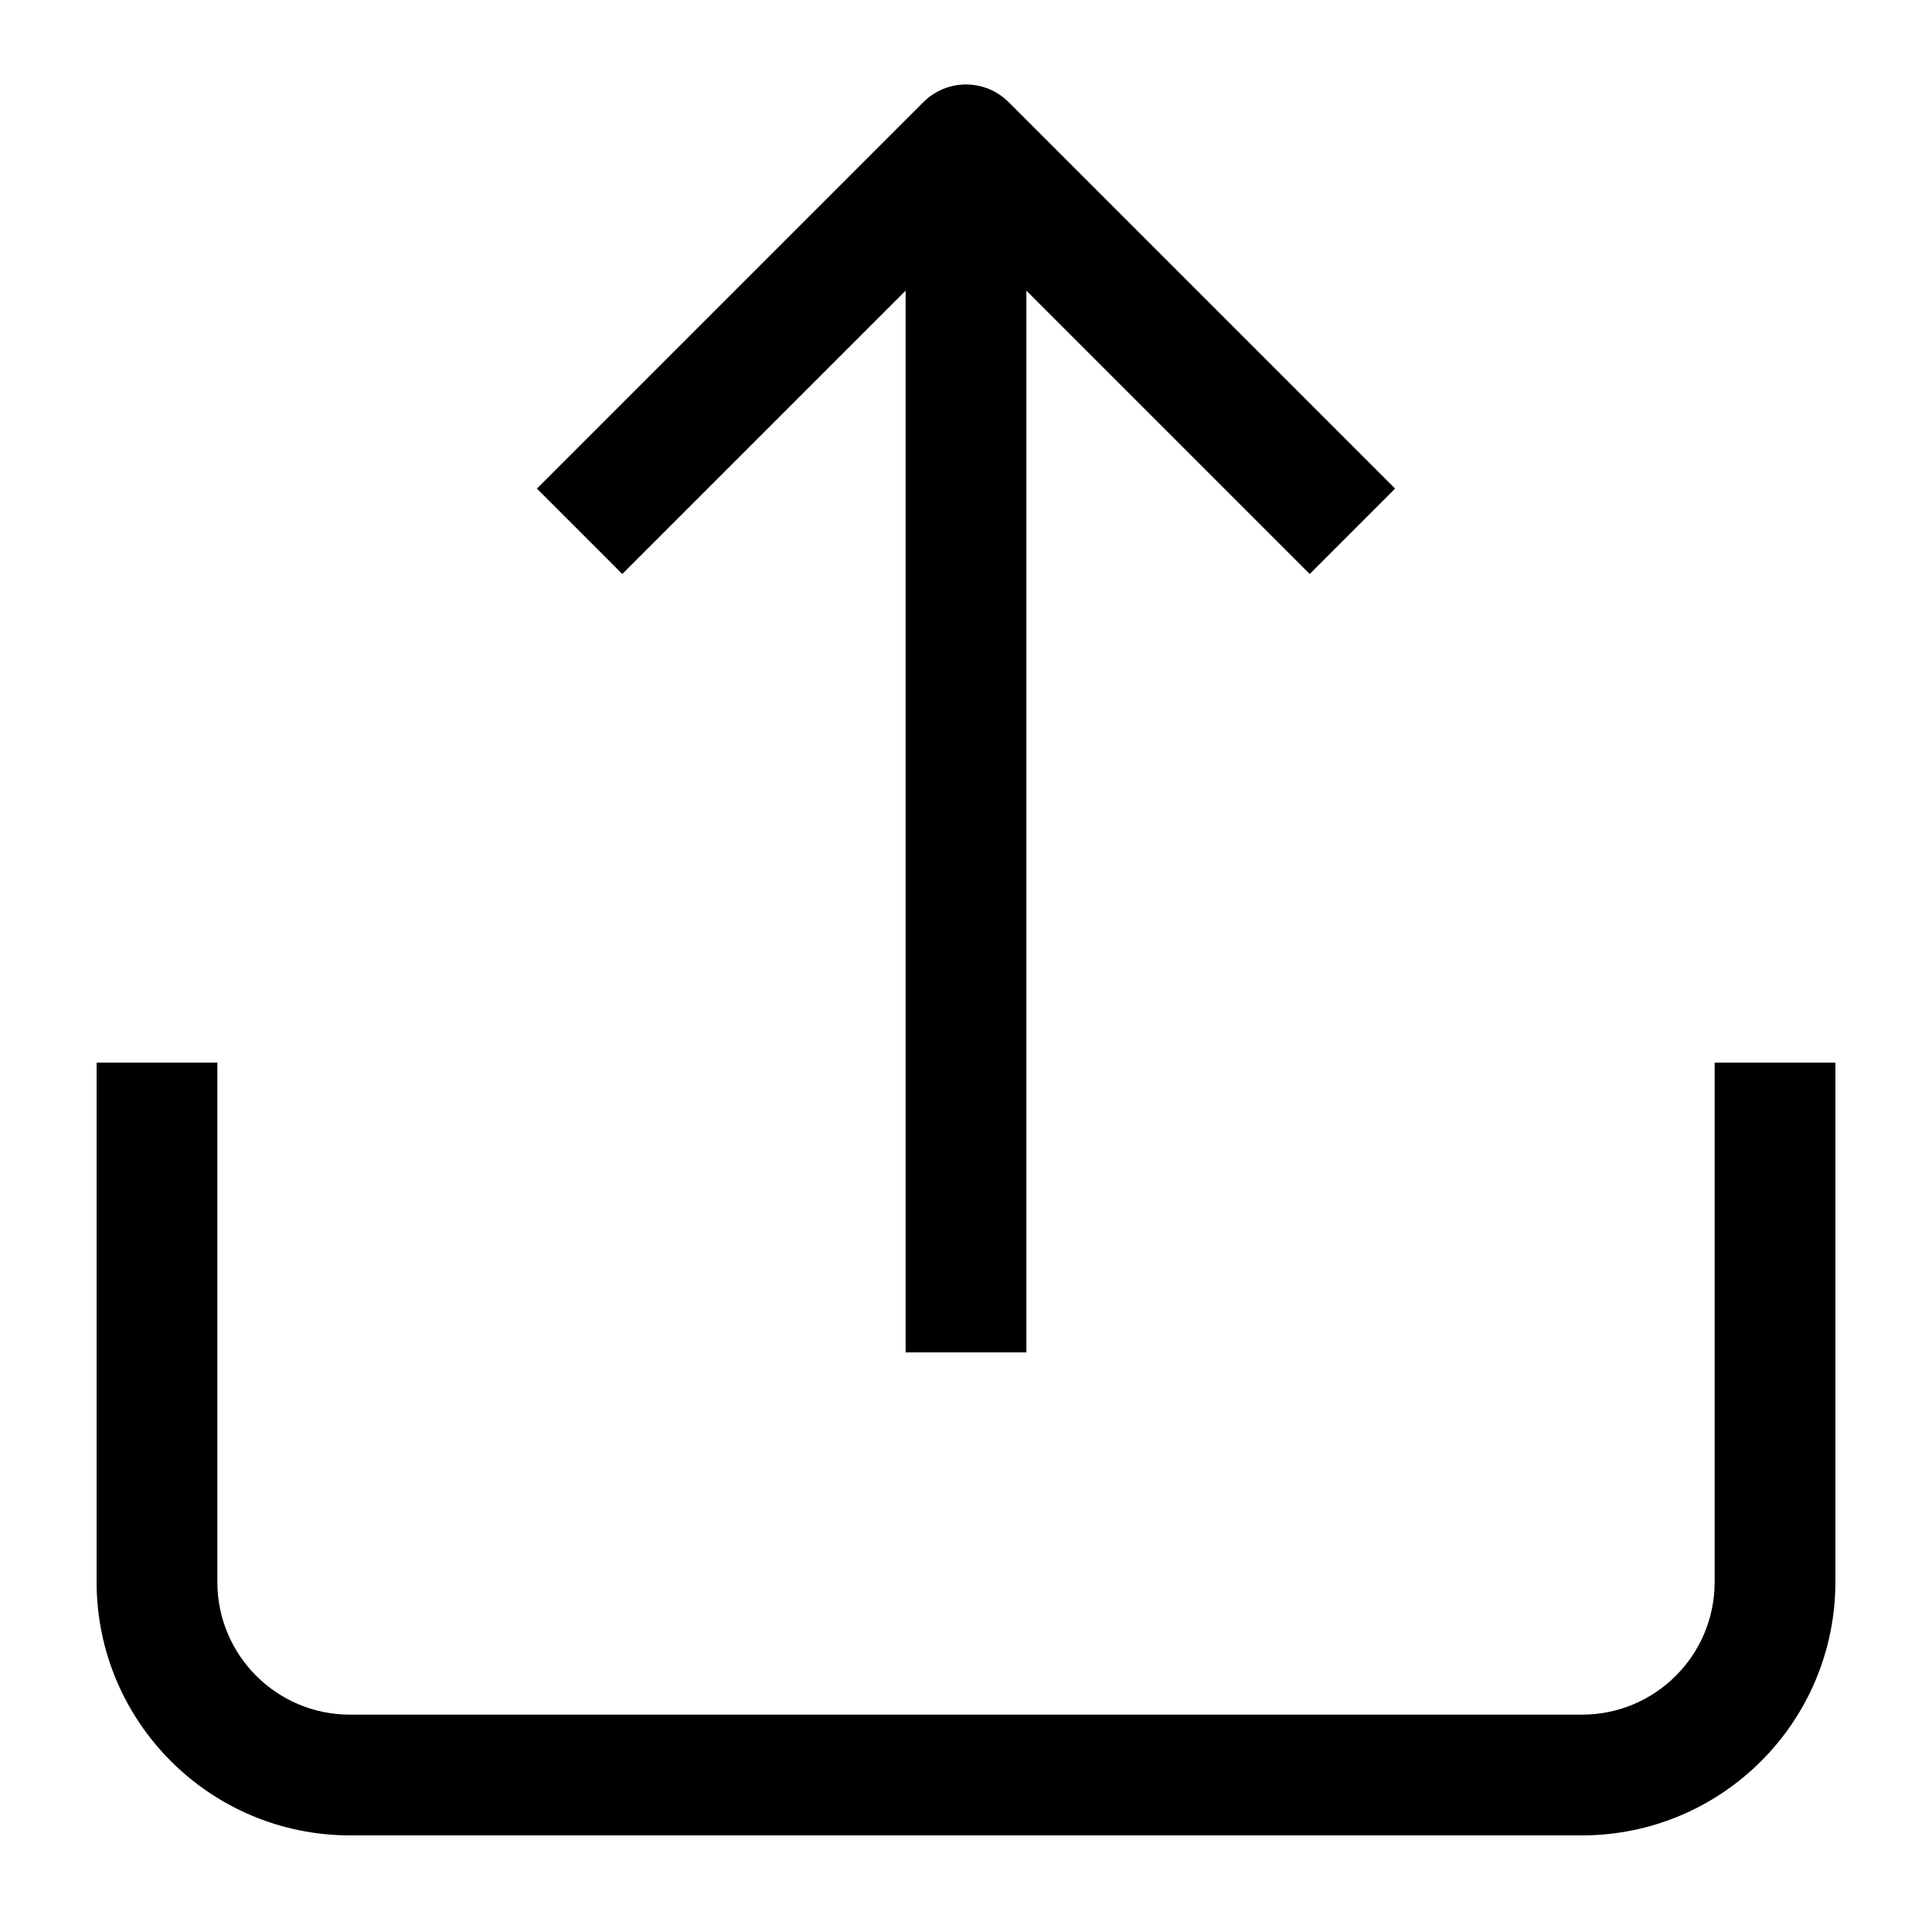
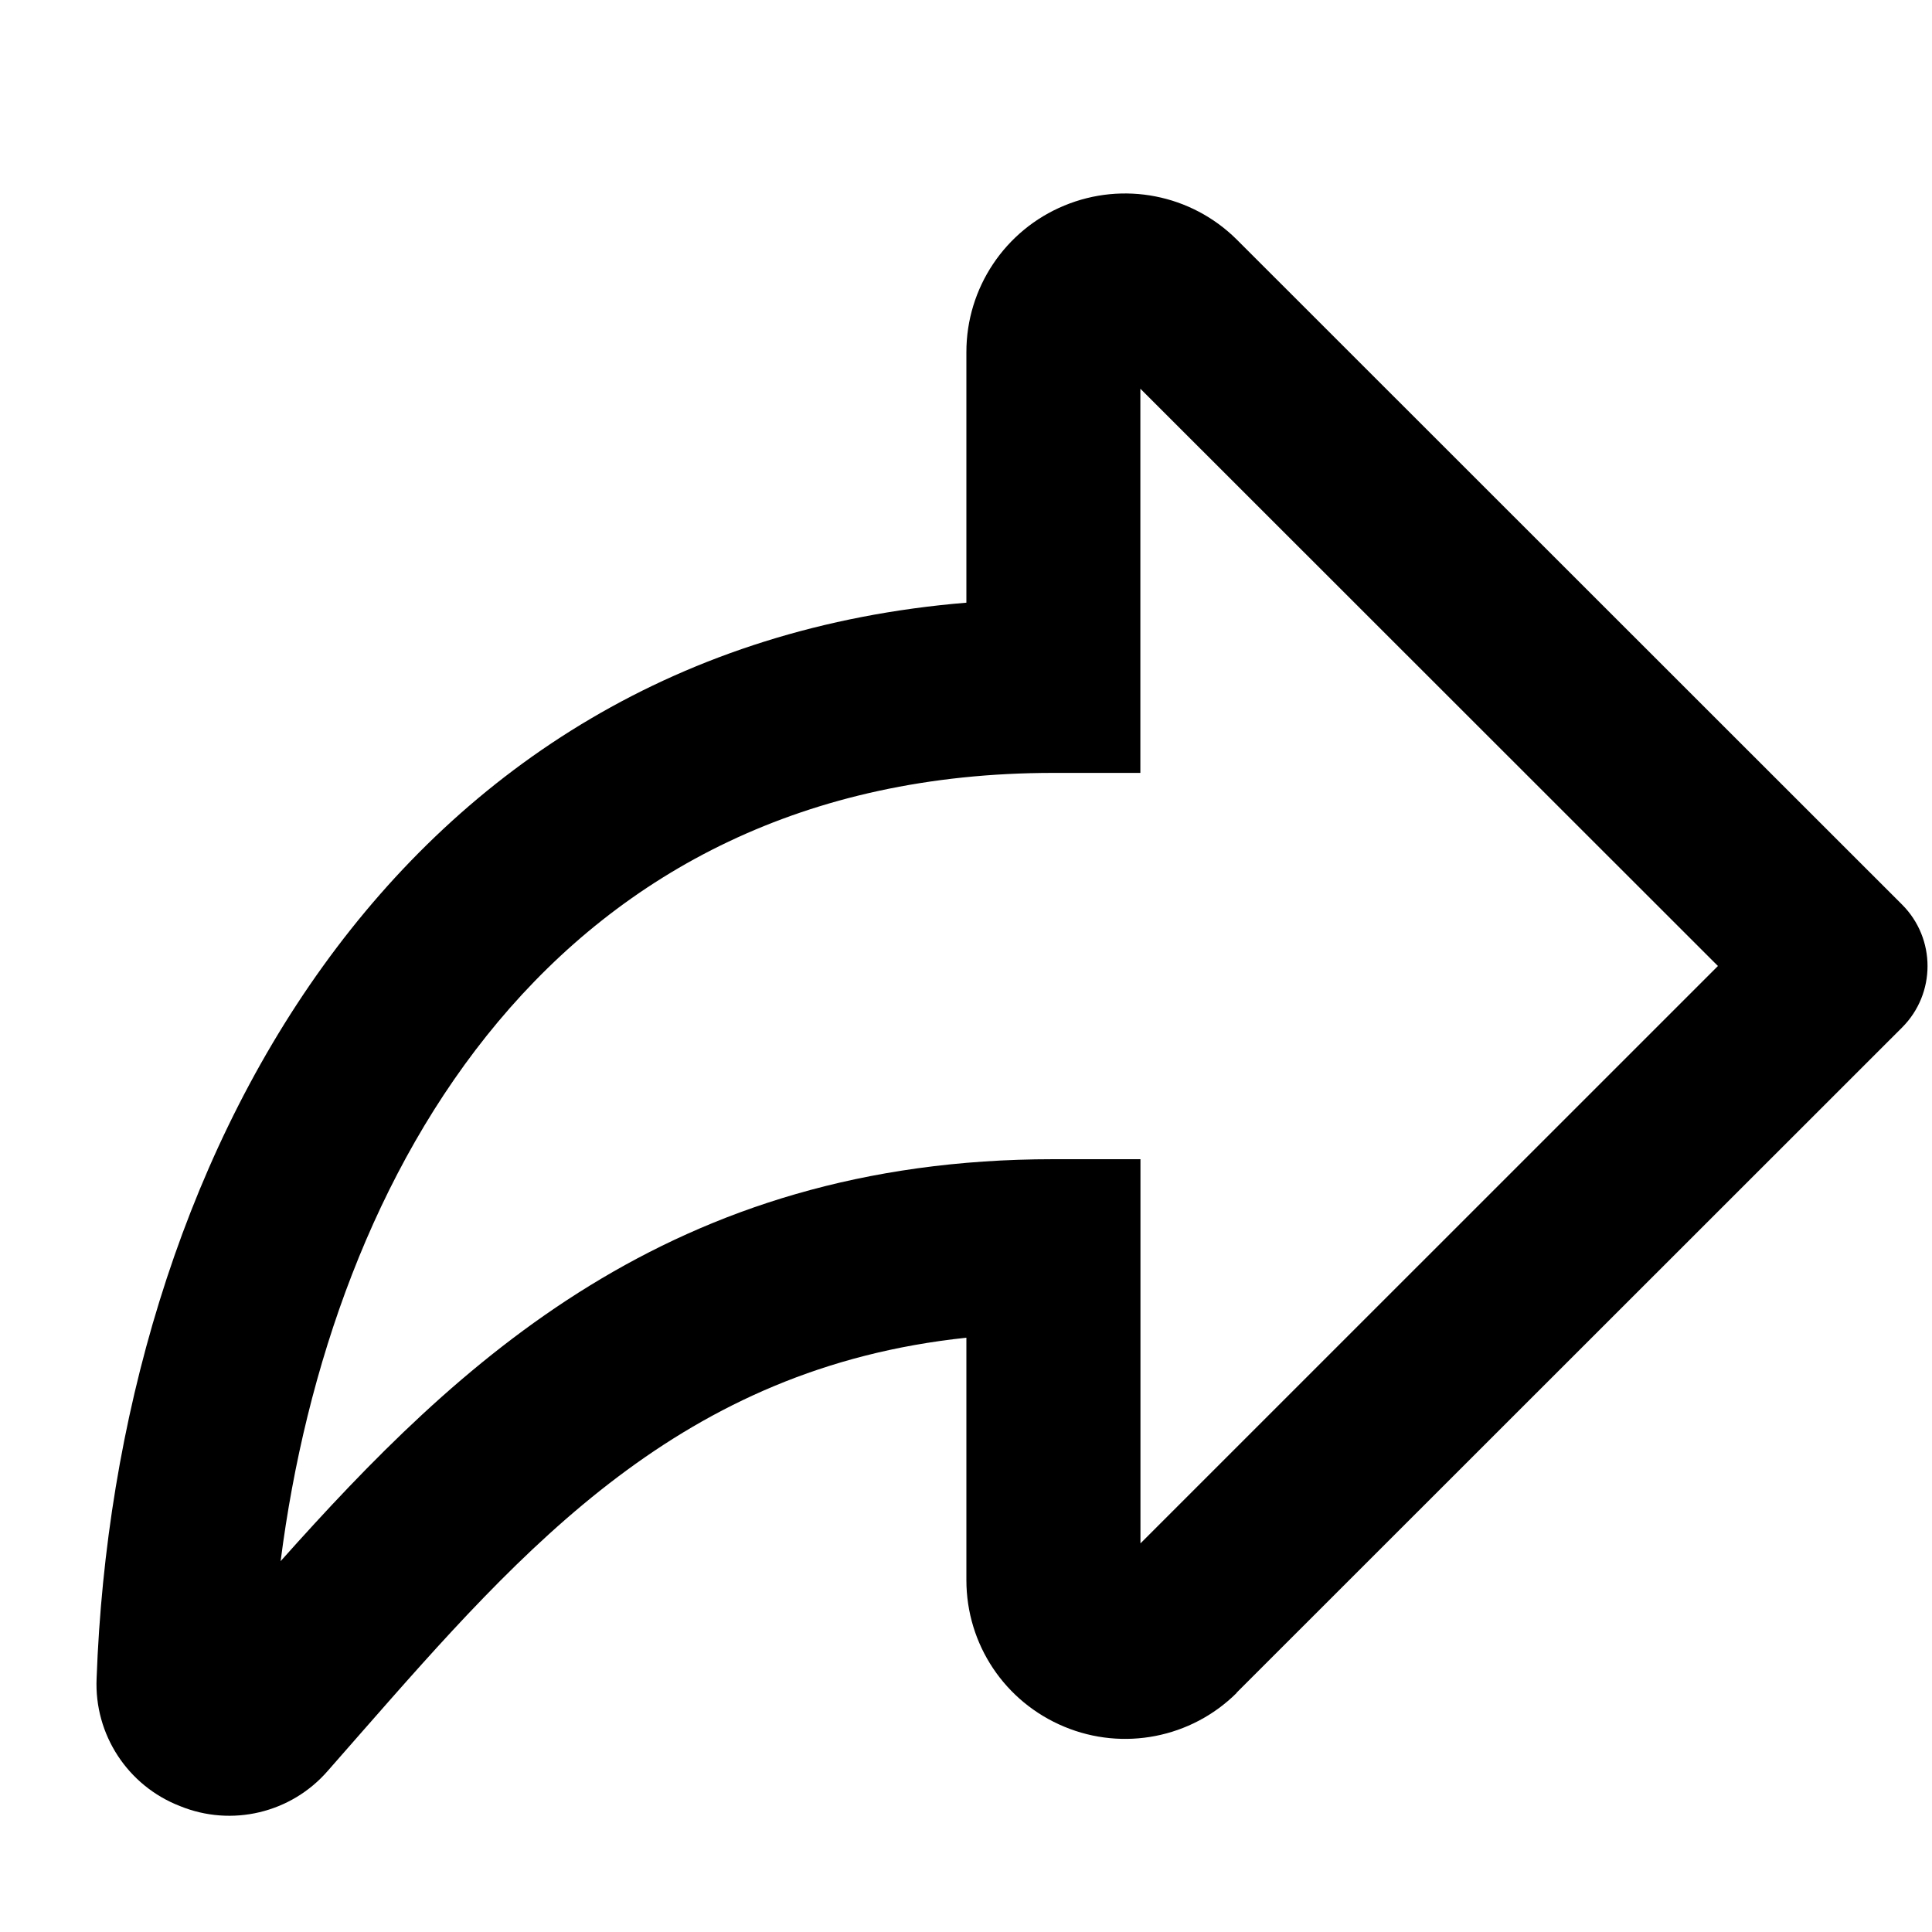
- <svg xmlns="http://www.w3.org/2000/svg" rpl="" aria-hidden="true" class="icon-share" fill="currentColor" height="20" icon-name="share-ios-outline" viewBox="0 0 20 20" width="20">
-   <path d="M19 11v5.378A2.625 2.625 0 0 1 16.378 19H3.622A2.625 2.625 0 0 1 1 16.378V11h1.25v5.378a1.373 1.373 0 0 0 1.372 1.372h12.756a1.373 1.373 0 0 0 1.372-1.372V11H19ZM9.375 3.009V14h1.25V3.009l2.933 2.933.884-.884-4-4a.624.624 0 0 0-.884 0l-4 4 .884.884 2.933-2.933Z" />
+ <svg xmlns="http://www.w3.org/2000/svg" fill="currentColor" width="16" height="16" viewBox="0 0 20 20">
+   <path d="M12.8 17.524l6.89-6.887a.9.9 0 000-1.273L12.8 2.477a1.64 1.64 0 00-1.782-.349 1.64 1.64 0 00-1.014 1.518v2.593C4.054 6.728 1.192 12.075 1 17.376a1.353 1.353 0 00.862 1.32 1.35 1.35 0 001.531-.364l.334-.381c1.705-1.944 3.323-3.791 6.277-4.103v2.509c0 .667.398 1.262 1.014 1.518a1.638 1.638 0 001.783-.349v-.002zm-.994-1.548V12h-.9c-3.969 0-6.162 2.1-8.001 4.161.514-4.011 2.823-8.16 8-8.16h.9V4.024L17.784 10l-5.977 5.976z" />
</svg>
